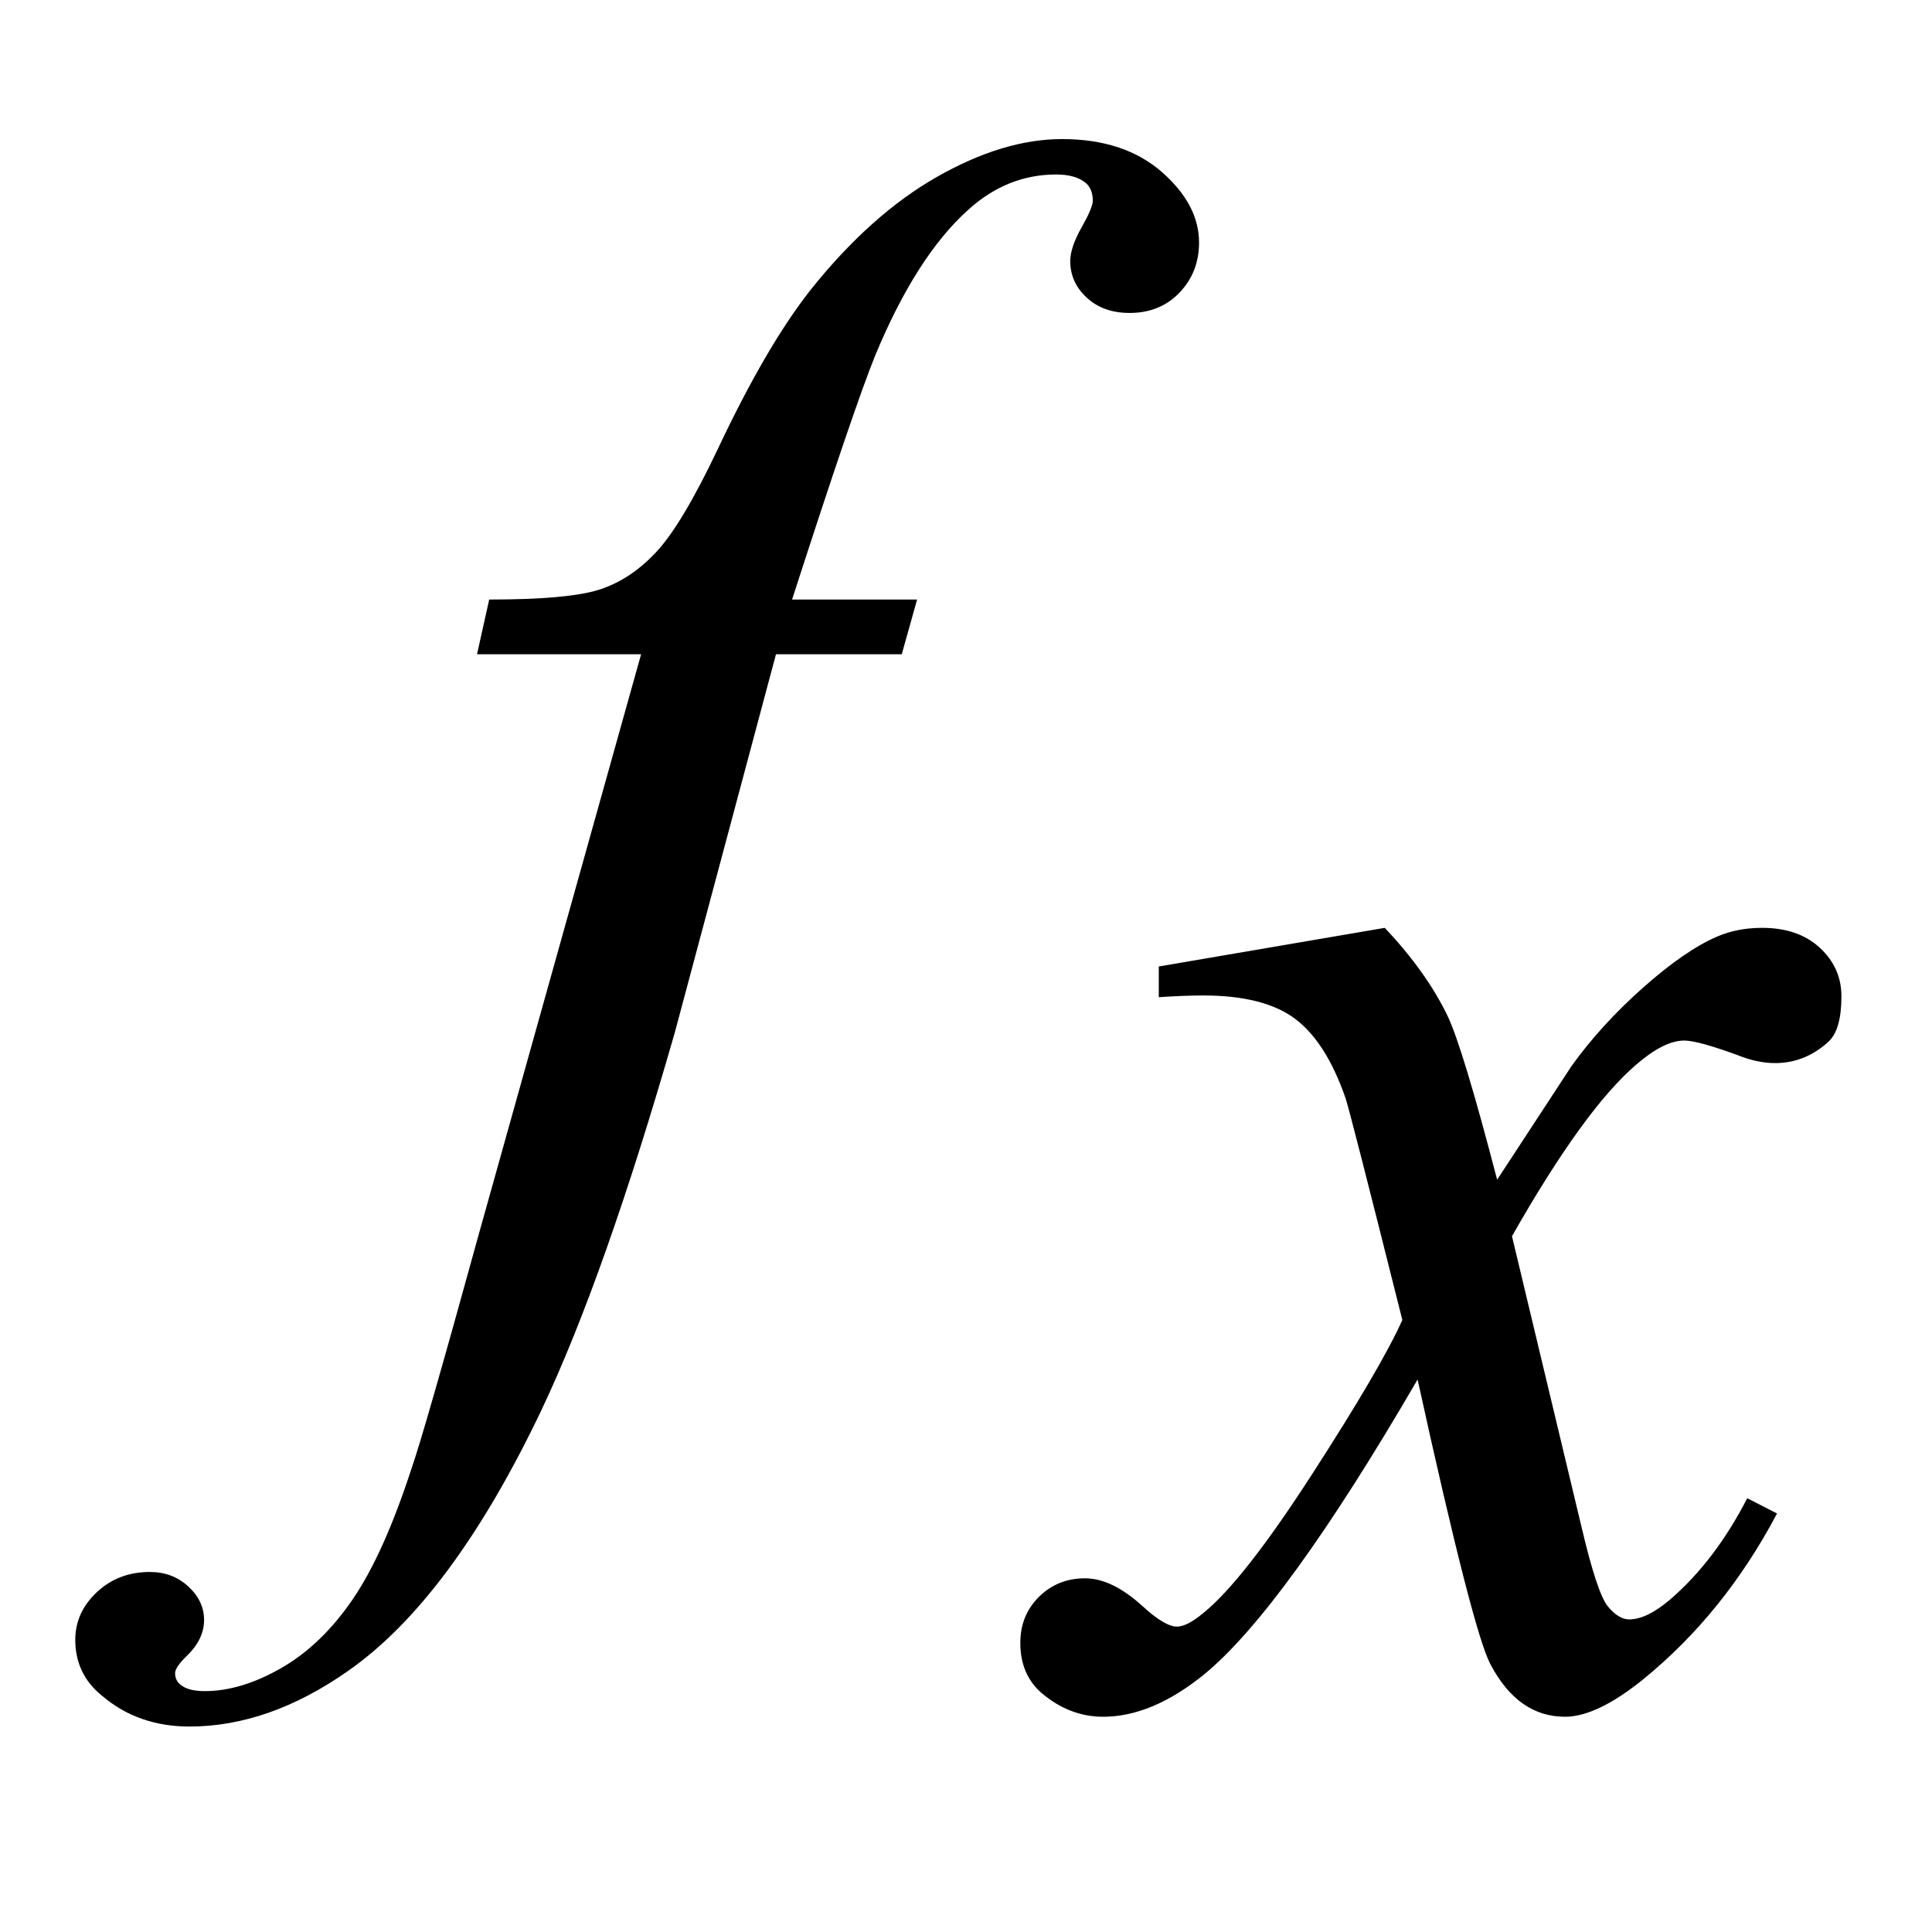
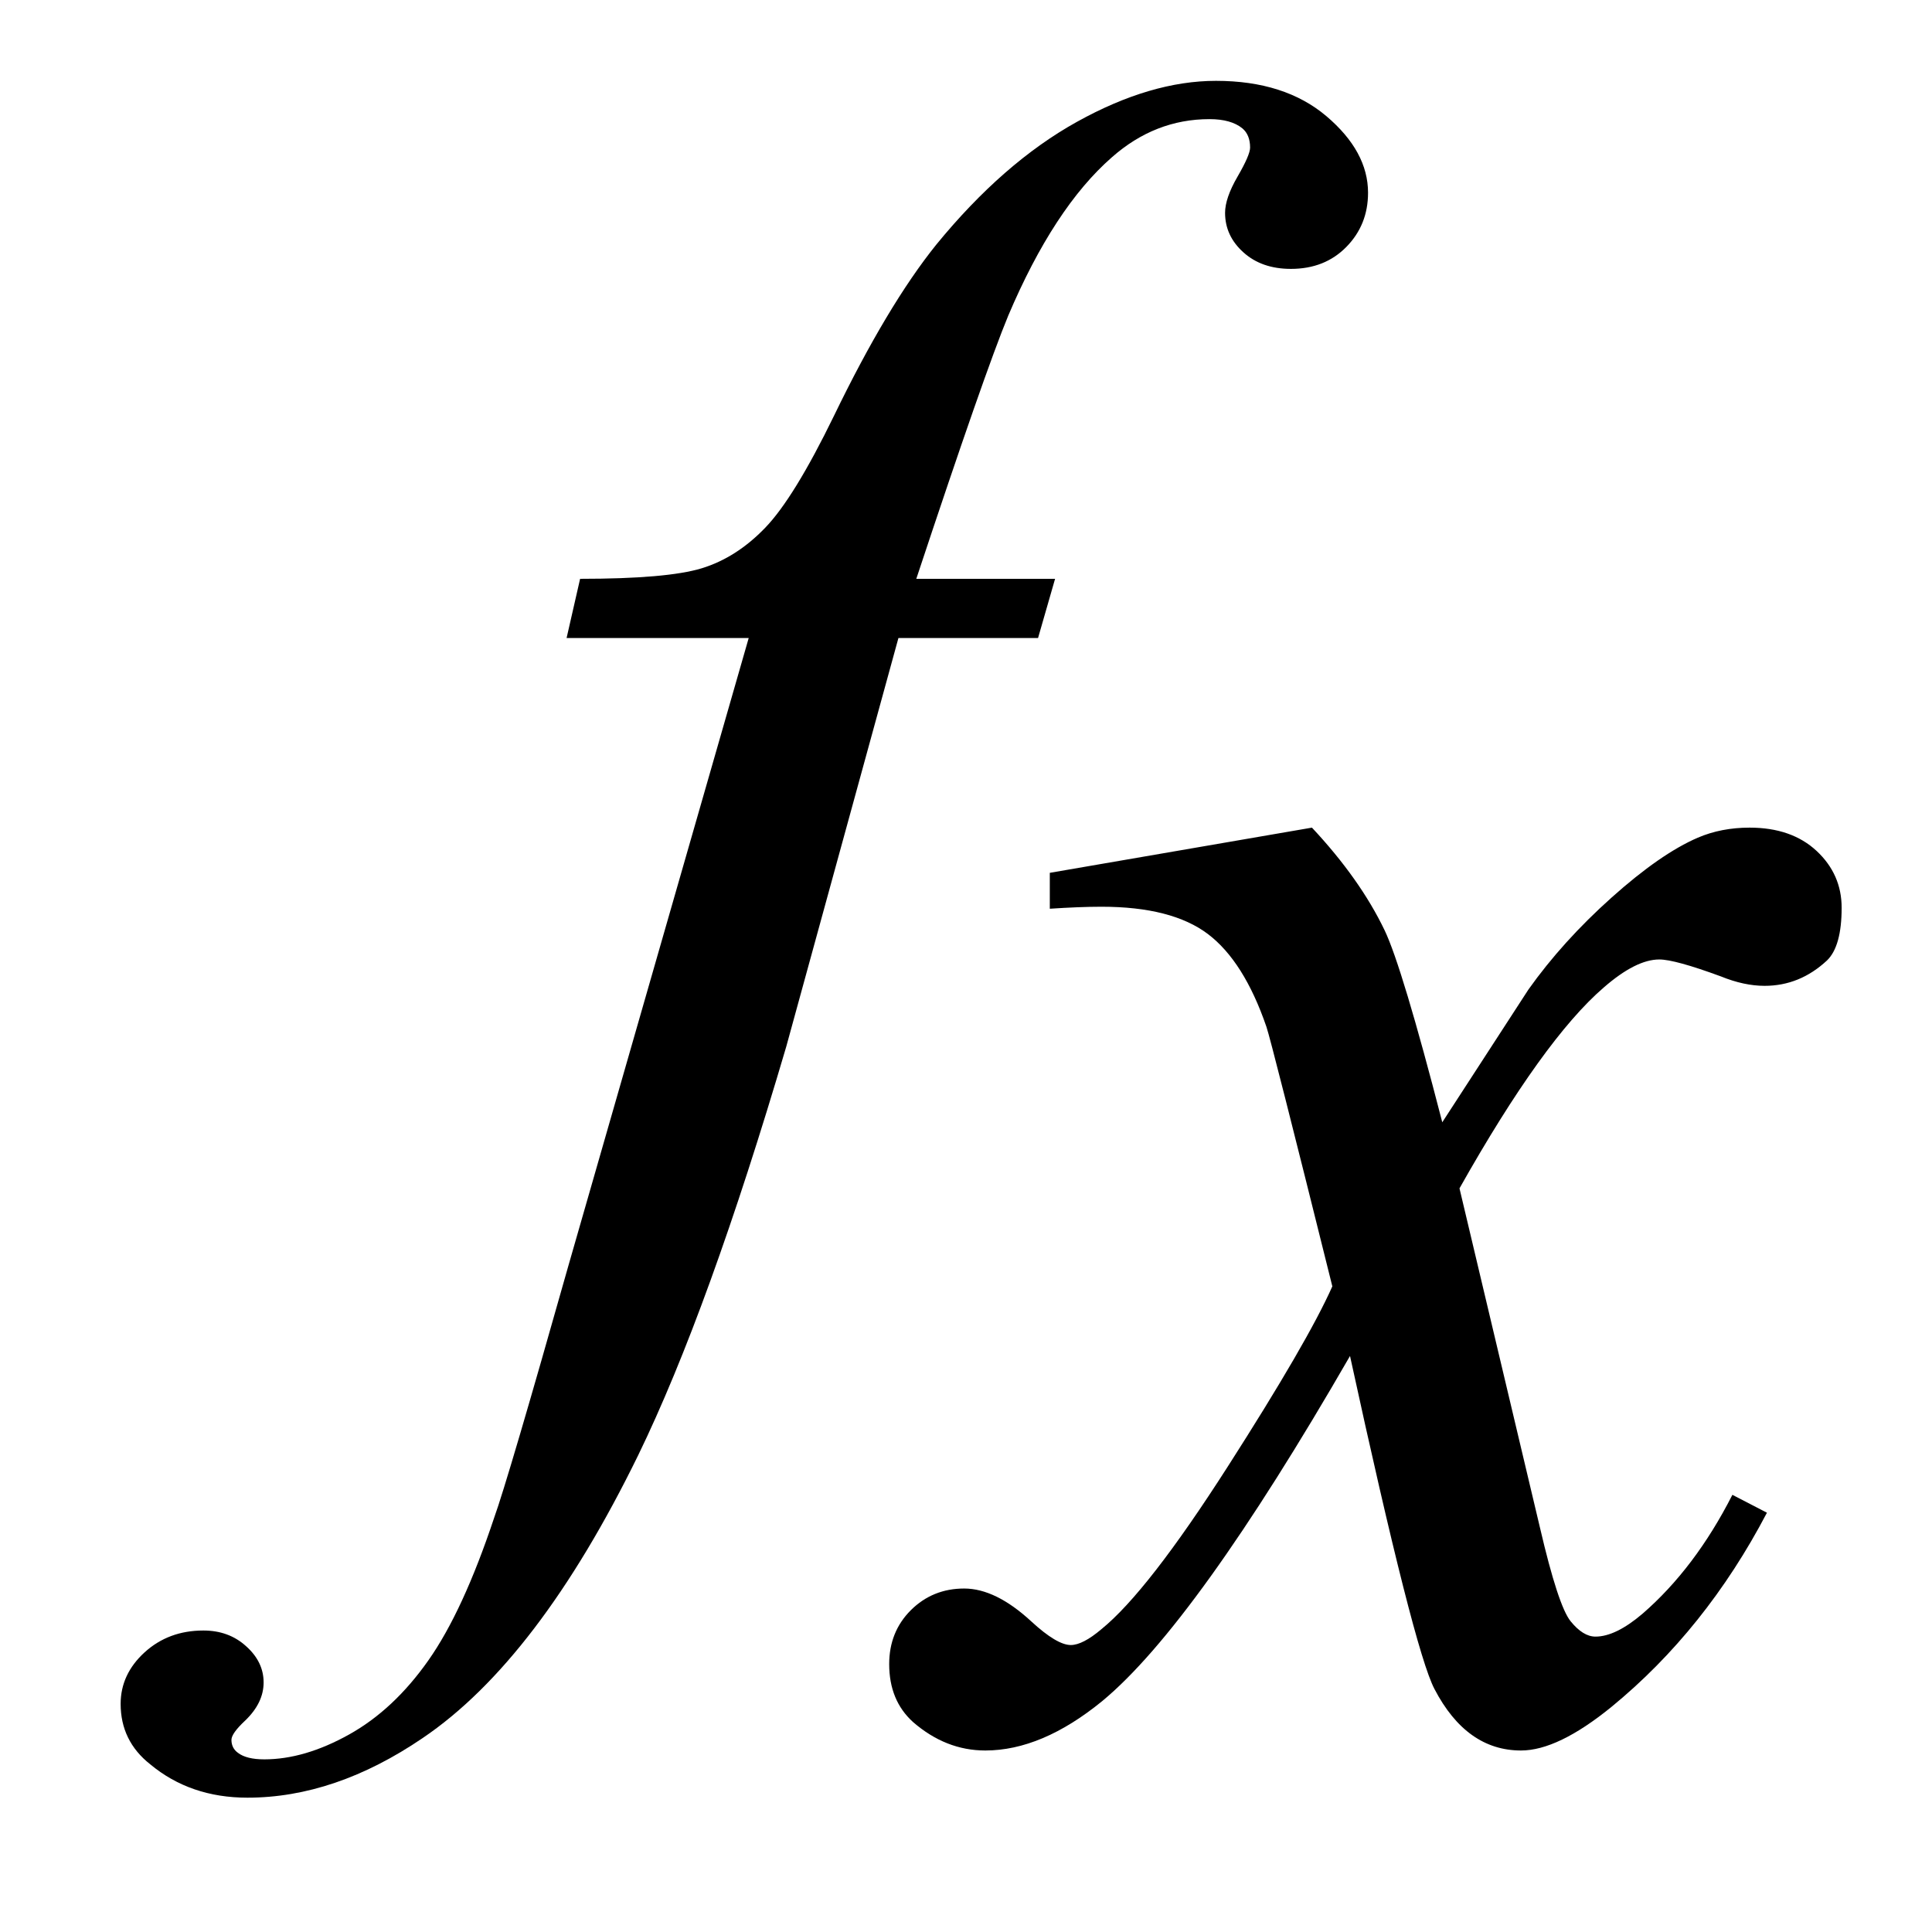
<svg xmlns="http://www.w3.org/2000/svg" width="300" height="300" viewBox="0 0 300 300" overflow="visible" enable-background="new 0 0 617.044 301" xml:space="preserve" version="1.1" id="svg865" style="overflow:visible">
  <defs id="defs869" />
-   <path d="m 142.407,93.096 -2.383,8.5 h -19.531 l -15.695,58.68 c -7.234,25.219 -14.133,44.773 -20.711,58.656 -9.336,19.594 -19.383,33.125 -30.133,40.594 -8.172,5.711 -16.352,8.57 -24.531,8.57 -5.328,0 -9.867,-1.602 -13.602,-4.797 -2.75,-2.227 -4.133,-5.117 -4.133,-8.672 0,-2.844 1.125,-5.312 3.352,-7.398 2.242,-2.094 4.984,-3.133 8.227,-3.133 2.375,0 4.367,0.75 5.984,2.266 1.633,1.5 2.438,3.234 2.438,5.188 0,1.953 -0.852,3.766 -2.555,5.453 -1.297,1.242 -1.945,2.172 -1.945,2.797 0,0.797 0.312,1.422 0.922,1.867 0.789,0.617 2.016,0.93 3.672,0.93 3.766,0 7.719,-1.195 11.867,-3.57 4.164,-2.383 7.859,-5.93 11.086,-10.641 3.242,-4.727 6.297,-11.531 9.188,-20.43 1.297,-3.68 4.773,-15.805 10.438,-36.367 l 25.187,-89.993 H 74.071 l 1.891,-8.5 c 8.117,0 13.789,-0.5 17.023,-1.516 3.227,-1.016 6.188,-2.953 8.875,-5.82 2.688,-2.859 5.891,-8.211 9.609,-16.055 4.984,-10.57 9.75,-18.766 14.312,-24.586 6.242,-7.836 12.805,-13.719 19.688,-17.641 6.883,-3.922 13.367,-5.883 19.445,-5.883 6.414,0 11.562,1.695 15.445,5.07 3.883,3.383 5.828,7.047 5.828,11 0,3.078 -1.016,5.664 -3.031,7.773 -2.016,2.109 -4.602,3.156 -7.758,3.156 -2.719,0 -4.938,-0.789 -6.648,-2.375 -1.711,-1.578 -2.562,-3.469 -2.562,-5.672 0,-1.406 0.578,-3.141 1.75,-5.211 1.164,-2.062 1.75,-3.453 1.75,-4.156 0,-1.227 -0.367,-2.148 -1.086,-2.766 -1.047,-0.875 -2.578,-1.32 -4.594,-1.32 -5.078,0 -9.625,1.828 -13.656,5.477 -5.398,4.844 -10.227,12.414 -14.492,22.727 -2.18,5.391 -6.469,17.984 -12.867,37.797 h 19.414 z" id="path857" />
-   <path d="m 215.028,144.076 c 4.289,4.547 7.531,9.086 9.727,13.625 1.562,3.234 4.141,11.734 7.719,25.484 l 11.531,-17.617 c 3.055,-4.266 6.766,-8.336 11.133,-12.211 4.367,-3.875 8.211,-6.523 11.539,-7.945 2.094,-0.891 4.406,-1.336 6.938,-1.336 3.758,0 6.75,1.039 8.977,3.102 2.227,2.062 3.344,4.578 3.344,7.531 0,3.414 -0.656,5.75 -1.961,7 -2.438,2.25 -5.219,3.367 -8.352,3.367 -1.828,0 -3.781,-0.414 -5.867,-1.258 -4.094,-1.492 -6.836,-2.242 -8.227,-2.242 -2.094,0 -4.57,1.242 -7.438,3.719 -5.391,4.602 -11.828,13.492 -19.312,26.664 l 10.773,45.04 c 1.625,6.922 2.992,11.062 4.102,12.422 1.109,1.359 2.219,2.039 3.328,2.039 1.797,0 3.891,-1.008 6.281,-3.023 4.695,-4.031 8.711,-9.297 12.047,-15.797 l 4.625,2.375 c -5.469,10.352 -12.406,18.945 -20.82,25.781 -4.773,3.852 -8.805,5.781 -12.102,5.781 -4.859,0 -8.719,-2.719 -11.578,-8.148 -1.828,-3.422 -5.594,-18.156 -11.312,-44.219 -13.797,23.719 -24.852,38.984 -33.164,45.805 -5.398,4.375 -10.617,6.562 -15.656,6.562 -3.539,0 -6.758,-1.266 -9.68,-3.781 -2.125,-1.906 -3.188,-4.469 -3.188,-7.688 0,-2.859 0.969,-5.25 2.906,-7.164 1.938,-1.906 4.32,-2.867 7.133,-2.867 2.812,0 5.812,1.461 8.984,4.367 2.289,2.094 4.055,3.133 5.289,3.133 1.055,0 2.422,-0.695 4.094,-2.102 4.141,-3.328 9.773,-10.523 16.906,-21.57 7.133,-11.047 11.805,-19.023 14.008,-23.938 -5.445,-21.704 -8.383,-33.188 -8.82,-34.446 -2.008,-5.805 -4.625,-9.914 -7.844,-12.328 -3.219,-2.406 -7.969,-3.617 -14.234,-3.617 -2,0 -4.312,0.094 -6.922,0.266 v -4.766 z" id="path861" />
+   <path d="m 163.832,89.88 -2.645,9.193 h -21.68 l -17.422,63.462 c -8.03,27.274 -15.688,48.422 -22.989,63.436 -10.363,21.19 -21.515,35.824 -33.448,43.902 -9.071,6.176 -18.15,9.269 -27.23,9.269 -5.914,0 -10.953,-1.732 -15.098,-5.188 -3.053,-2.408 -4.587,-5.534 -4.587,-9.379 0,-3.076 1.249,-5.745 3.72,-8.001 2.489,-2.264 5.533,-3.388 9.132,-3.388 2.636,0 4.848,0.811 6.643,2.45 1.812,1.622 2.706,3.498 2.706,5.61 0,2.112 -0.945,4.072 -2.836,5.897 -1.44,1.343 -2.159,2.349 -2.159,3.025 0,0.862 0.347,1.538 1.023,2.019 0.876,0.667 2.237,1.005 4.076,1.005 4.18,0 8.568,-1.293 13.173,-3.861 4.622,-2.577 8.724,-6.413 12.305,-11.508 3.599,-5.112 6.99,-12.471 10.198,-22.094 1.44,-3.98 5.299,-17.093 11.586,-39.331 L 116.258,99.072 H 87.979 l 2.099,-9.193 c 9.01,0 15.306,-0.541 18.896,-1.639 3.582,-1.098 6.868,-3.194 9.851,-6.295 2.983,-3.092 6.539,-8.88 10.667,-17.363 5.533,-11.432 10.823,-20.295 15.887,-26.589 6.929,-8.474 14.213,-14.837 21.853,-19.078 7.64,-4.241 14.838,-6.362 21.584,-6.362 7.12,0 12.835,1.833 17.144,5.483 4.31,3.658 6.469,7.621 6.469,11.896 0,3.329 -1.127,6.126 -3.365,8.407 -2.237,2.281 -5.108,3.413 -8.611,3.413 -3.018,0 -5.481,-0.853 -7.38,-2.569 -1.899,-1.707 -2.844,-3.751 -2.844,-6.134 0,-1.521 0.642,-3.397 1.943,-5.636 1.292,-2.231 1.943,-3.734 1.943,-4.495 0,-1.327 -0.408,-2.323 -1.205,-2.991 -1.162,-0.946 -2.862,-1.428 -5.099,-1.428 -5.637,0 -10.684,1.977 -15.159,5.923 -5.992,5.239 -11.352,13.426 -16.087,24.579 -2.419,5.83 -7.18,19.45 -14.283,40.877 h 21.55 z" id="path857" style="fill:#000000;fill-opacity:1;stroke-width:1.096" />
+   <path d="m 203.719,128.515 c 4.975,5.319 8.736,10.629 11.283,15.939 1.812,3.784 4.803,13.727 8.954,29.812 l 13.376,-20.609 c 3.543,-4.99 7.848,-9.752 12.914,-14.285 5.066,-4.533 9.525,-7.631 13.385,-9.295 2.429,-1.042 5.111,-1.563 8.047,-1.563 4.359,0 7.83,1.216 10.413,3.628 2.583,2.413 3.879,5.356 3.879,8.81 0,3.994 -0.761,6.726 -2.275,8.189 -2.827,2.632 -6.054,3.939 -9.688,3.939 -2.121,0 -4.386,-0.484 -6.806,-1.471 -4.749,-1.746 -7.93,-2.623 -9.543,-2.623 -2.429,0 -5.301,1.453 -8.627,4.35 -6.253,5.383 -13.72,15.783 -22.402,31.192 l 12.497,52.688 c 1.885,8.097 3.471,12.941 4.758,14.531 1.287,1.59 2.574,2.385 3.861,2.385 2.084,0 4.513,-1.179 7.286,-3.537 5.447,-4.716 10.105,-10.876 13.974,-18.48 l 5.365,2.778 c -6.344,12.11 -14.391,22.163 -24.151,30.16 -5.537,4.506 -10.213,6.763 -14.038,6.763 -5.637,0 -10.114,-3.181 -13.43,-9.532 -2.121,-4.003 -6.489,-21.24 -13.122,-51.728 -16.004,27.747 -28.828,45.605 -38.47,53.583 -6.262,5.118 -12.316,7.677 -18.161,7.677 -4.105,0 -7.839,-1.481 -11.228,-4.423 -2.465,-2.23 -3.697,-5.228 -3.697,-8.993 0,-3.345 1.124,-6.142 3.371,-8.381 2.247,-2.23 5.011,-3.354 8.274,-3.354 3.262,0 6.742,1.709 10.422,5.109 2.655,2.449 4.703,3.665 6.135,3.665 1.223,0 2.809,-0.813 4.749,-2.458 4.803,-3.893 11.337,-12.311 19.611,-25.233 8.274,-12.923 13.693,-22.254 16.249,-28.003 -6.316,-25.389 -9.724,-38.824 -10.231,-40.295 -2.329,-6.79 -5.365,-11.598 -9.099,-14.422 -3.734,-2.815 -9.244,-4.231 -16.512,-4.231 -2.32,0 -5.002,0.11 -8.029,0.311 v -5.575 z" id="path861" style="fill:#000000;fill-opacity:1;stroke-width:1.165" />
</svg>
